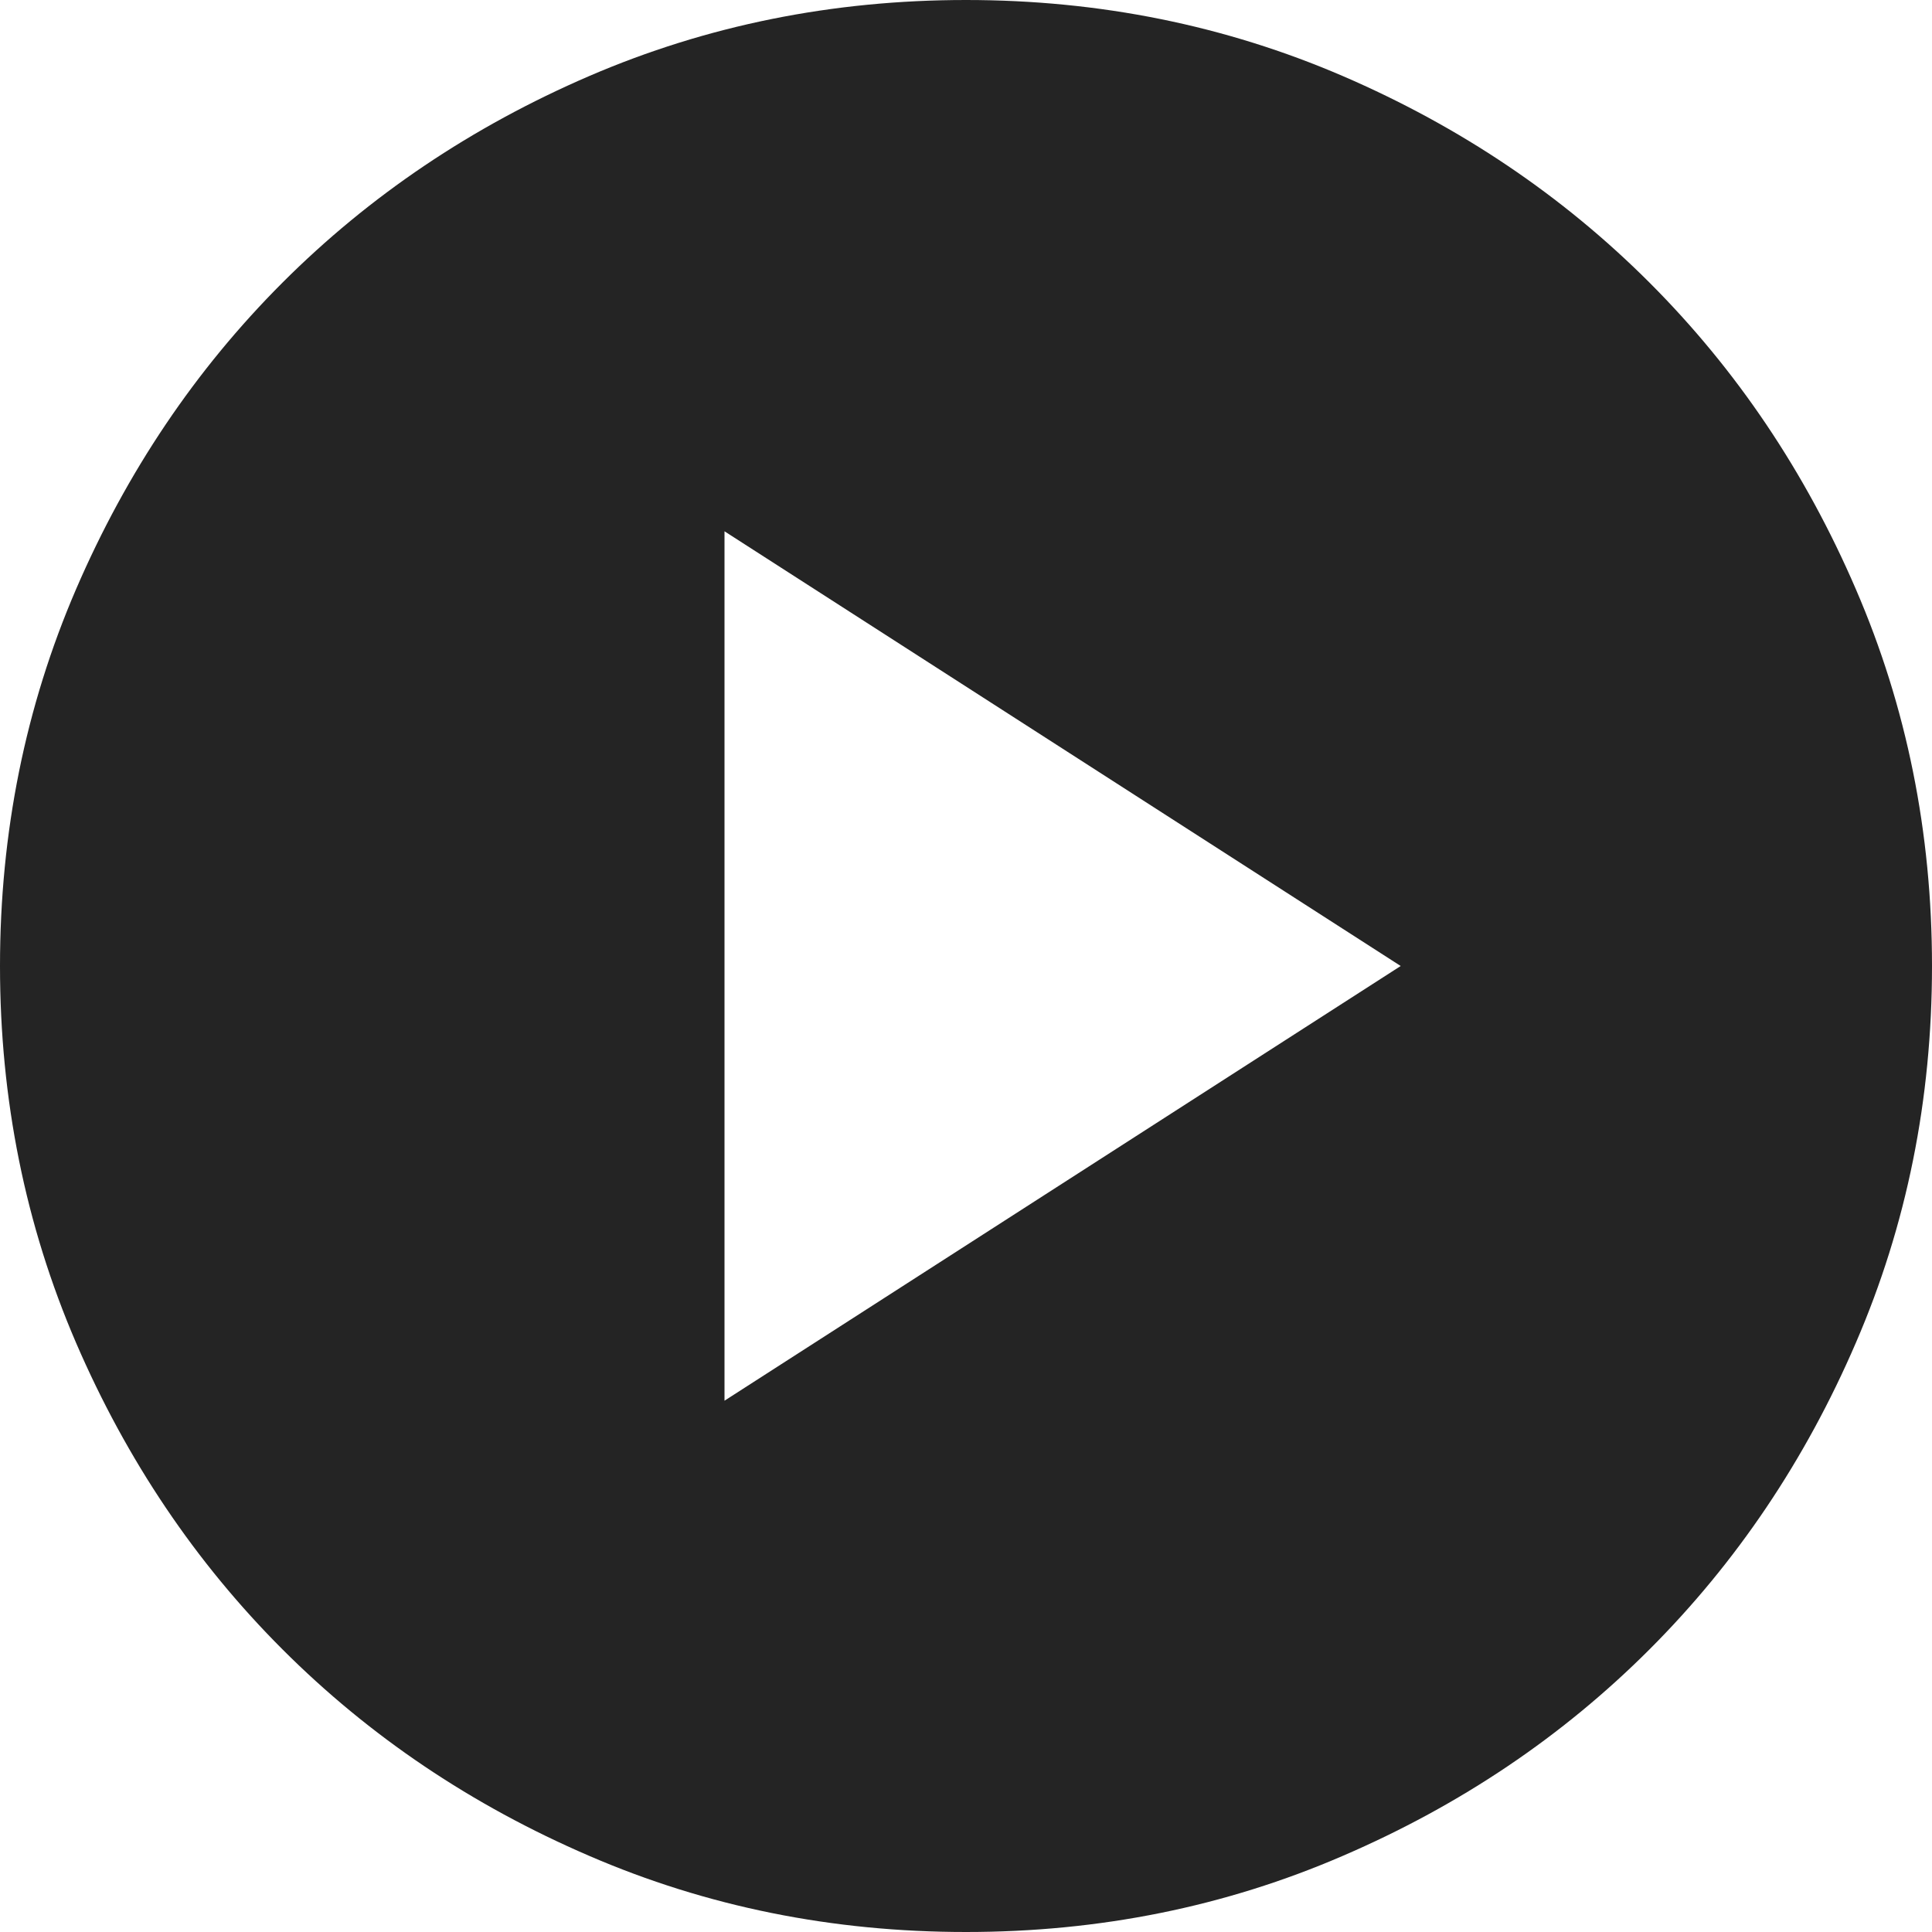
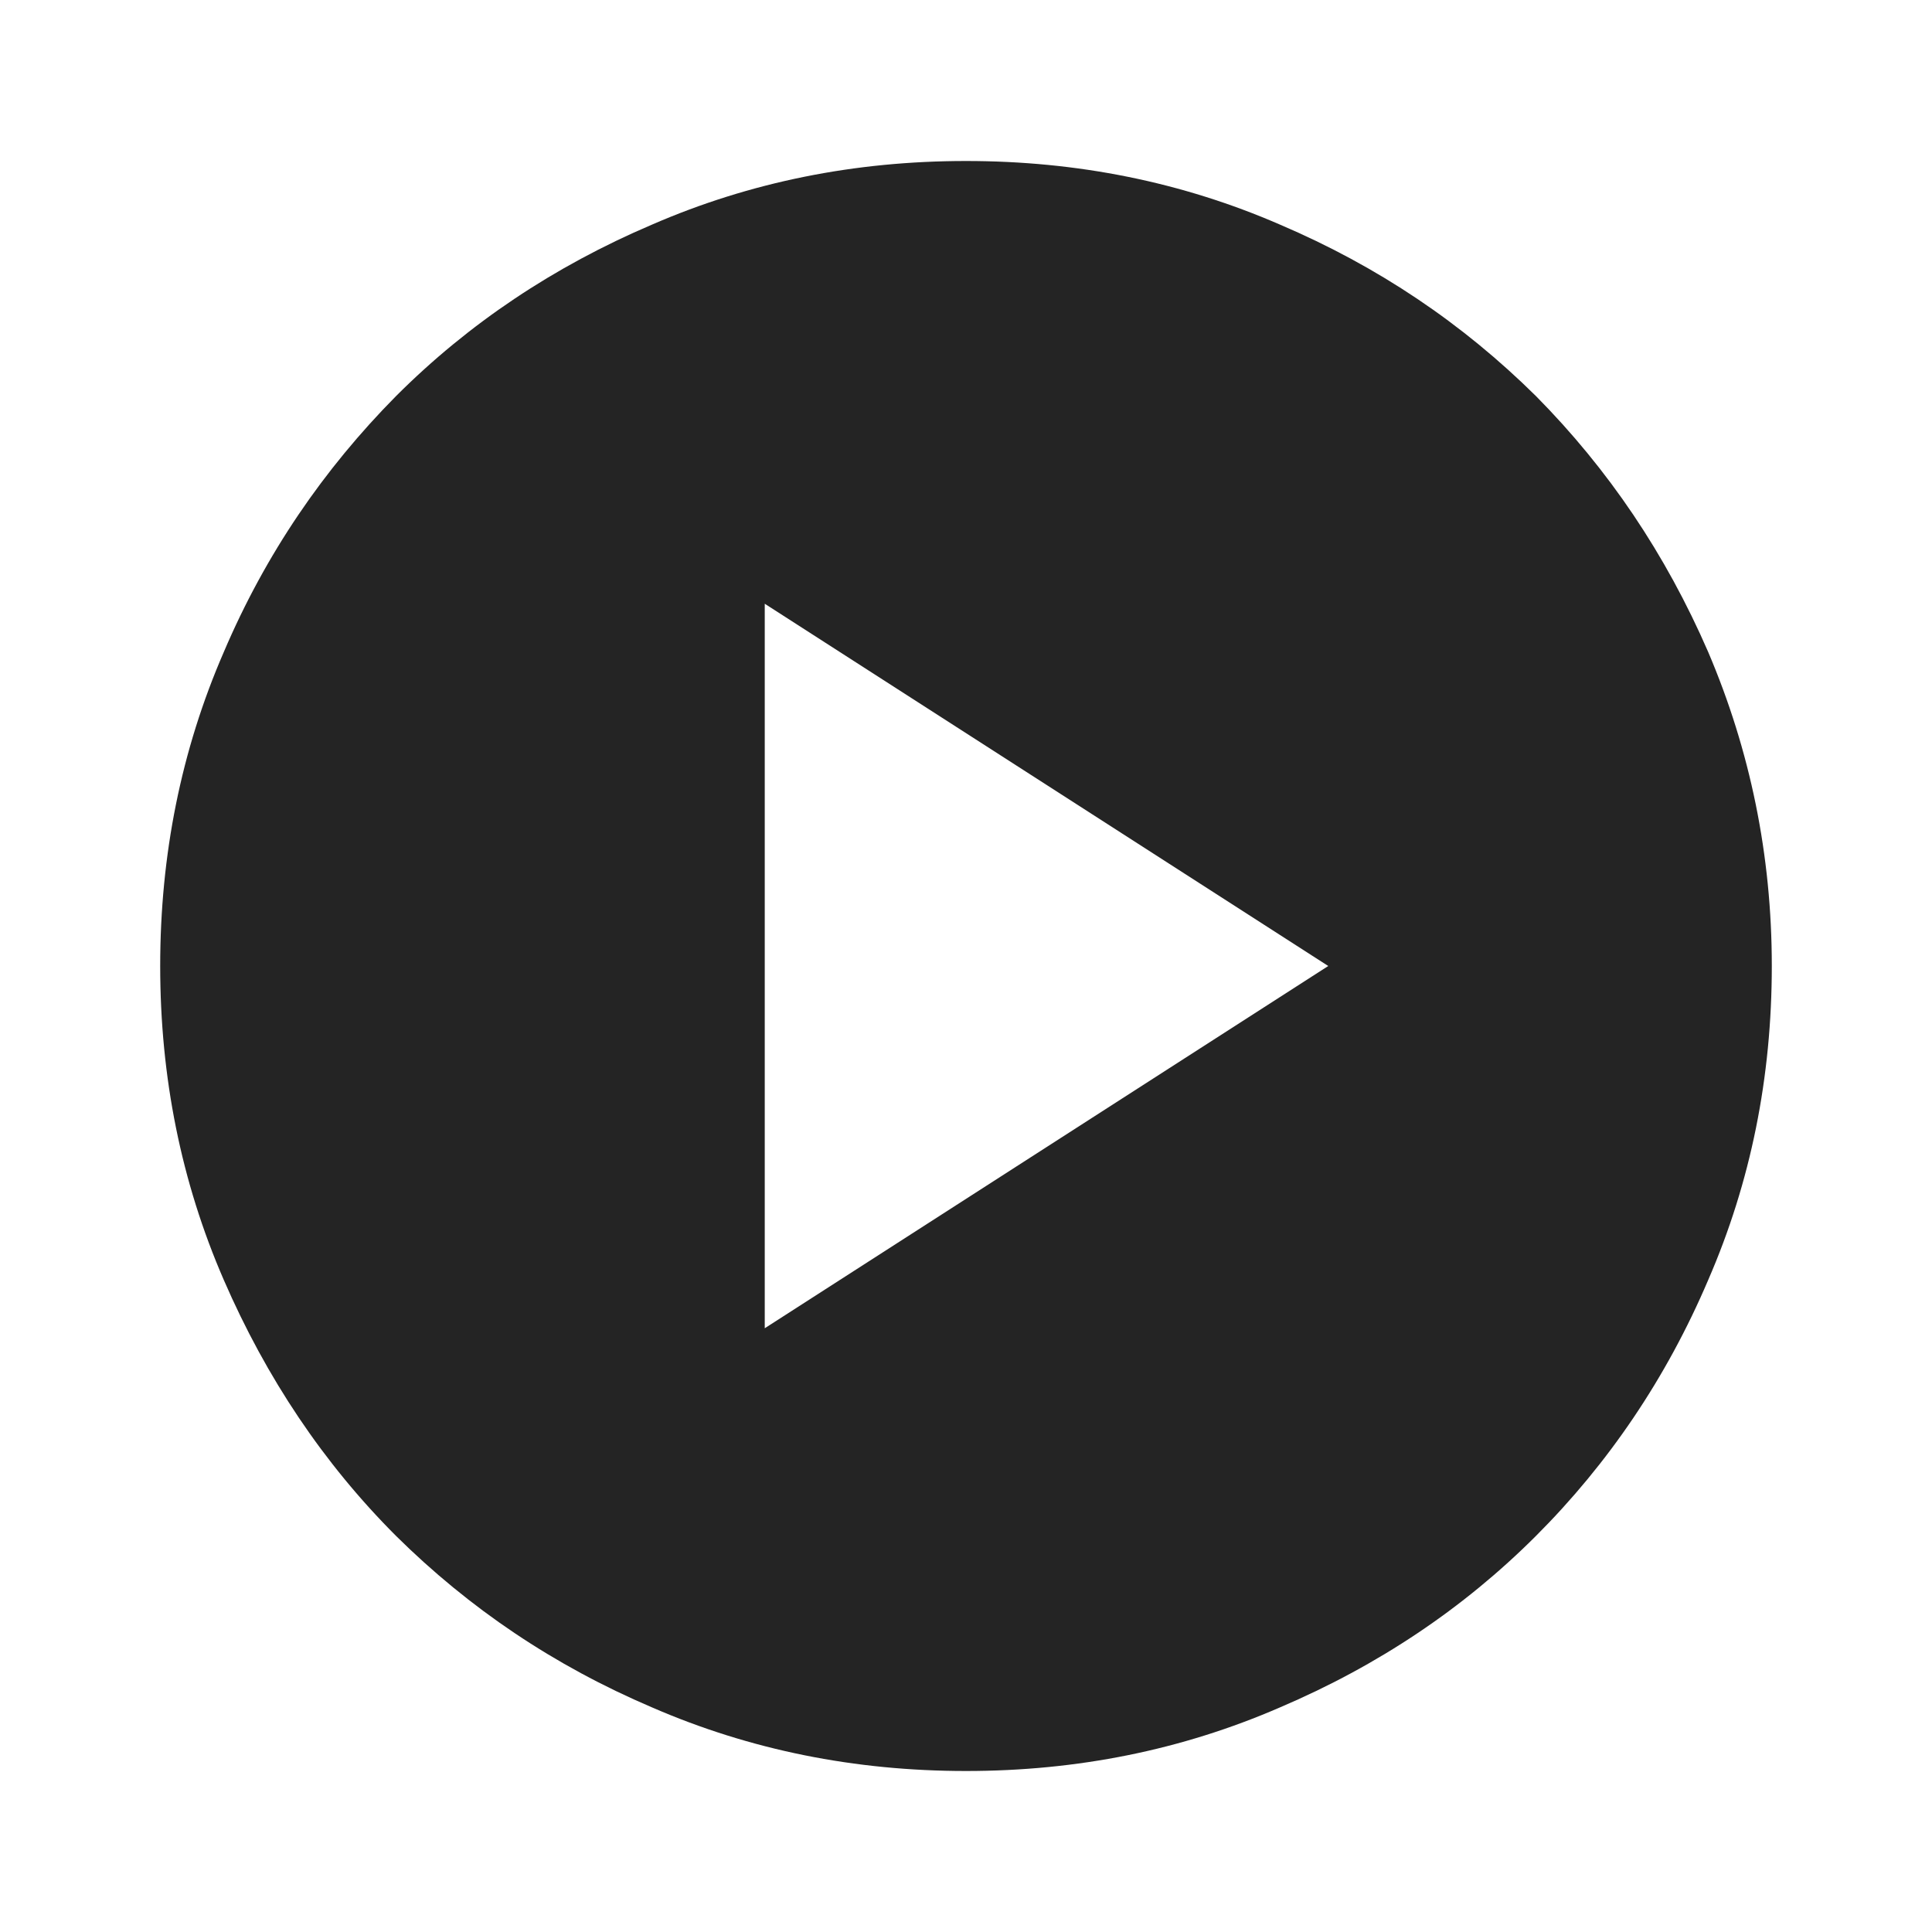
- <svg xmlns="http://www.w3.org/2000/svg" id="Layer_1" data-name="Layer 1" viewBox="0 0 20 20">
+ <svg xmlns="http://www.w3.org/2000/svg" id="Layer_1" data-name="Layer 1" viewBox="0 0 24 24">
  <defs>
    <style>
      .cls-1 {
      fill: #242424;
      }
    </style>
  </defs>
-   <path class="cls-1" d="M7.5 14.5L14.5 10L7.5 5.5V14.5ZM10 20C8.617 20 7.317 19.738 6.1 19.212C4.883 18.688 3.825 17.975 2.925 17.075C2.025 16.175 1.312 15.117 0.787 13.9C0.263 12.683 0 11.383 0 10C0 8.617 0.263 7.317 0.787 6.1C1.312 4.883 2.025 3.825 2.925 2.925C3.825 2.025 4.883 1.312 6.1 0.787C7.317 0.263 8.617 0 10 0C11.383 0 12.683 0.263 13.9 0.787C15.117 1.312 16.175 2.025 17.075 2.925C17.975 3.825 18.688 4.883 19.212 6.1C19.738 7.317 20 8.617 20 10C20 11.383 19.738 12.683 19.212 13.9C18.688 15.117 17.975 16.175 17.075 17.075C16.175 17.975 15.117 18.688 13.9 19.212C12.683 19.738 11.383 20 10 20Z" />
+   <path class="cls-1" d="M9.5,16.5l7-4.5-7-4.5v9ZM12,22c-1.38,0-2.68-.26-3.9-.79-1.22-.52-2.27-1.23-3.18-2.13-.9-.9-1.61-1.96-2.14-3.18-.53-1.22-.79-2.52-.79-3.9s.26-2.68.79-3.9c.52-1.22,1.24-2.27,2.14-3.18.9-.9,1.96-1.61,3.18-2.13,1.22-.53,2.52-.79,3.9-.79s2.68.26,3.9.79c1.22.52,2.27,1.23,3.18,2.13.9.91,1.61,1.96,2.14,3.18.52,1.22.79,2.52.79,3.9s-.26,2.68-.79,3.9c-.52,1.22-1.24,2.28-2.14,3.18-.9.9-1.96,1.61-3.18,2.13-1.22.53-2.52.79-3.9.79Z" />
</svg>
